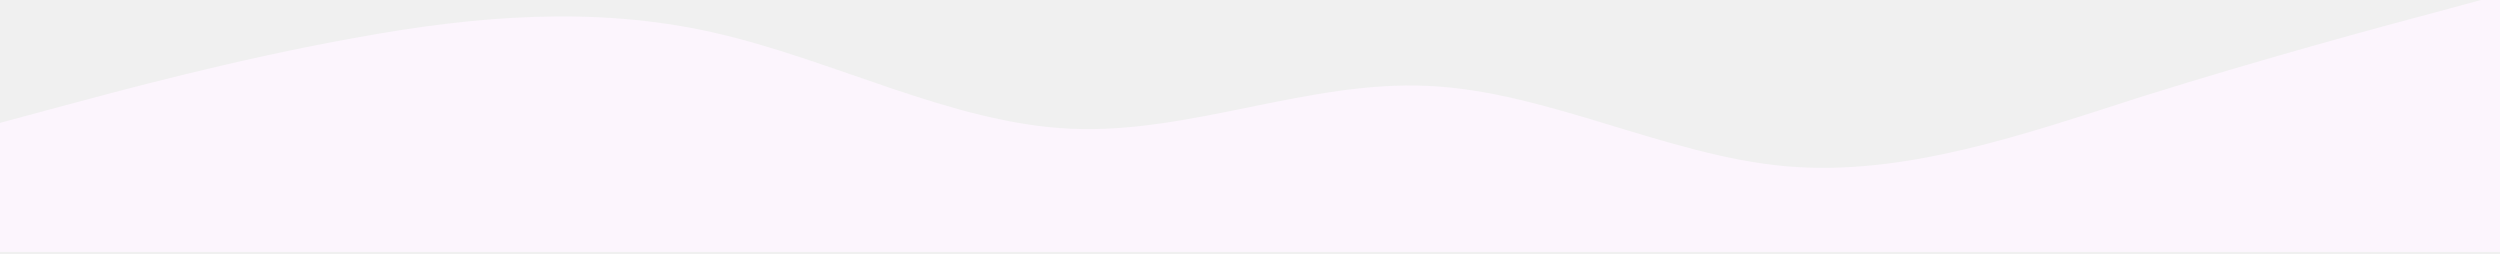
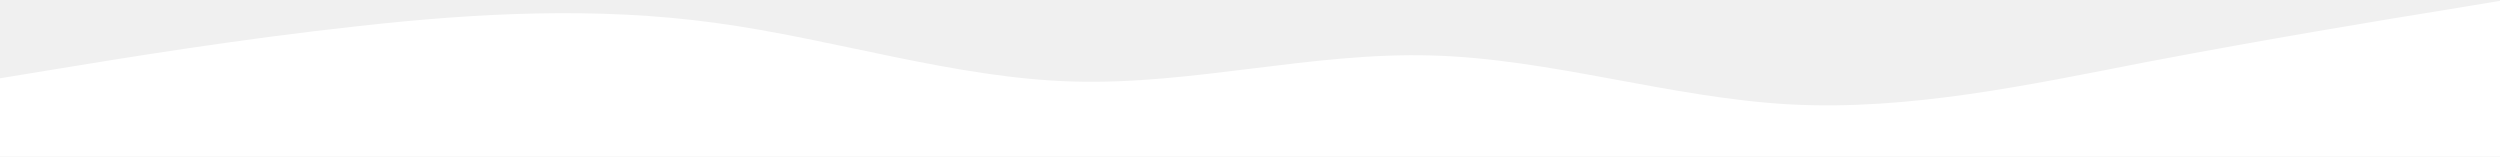
- <svg xmlns="http://www.w3.org/2000/svg" viewBox="0 0 1439 146" fill="none">
-   <path d="M-1 71.013L33.3 61.761C67.6 52.509 136 34.006 205 21.69C273.3 9.143 342 3.36 410 18.568C479 34.006 548 71.013 616 74.077C684.7 77.373 753 46.149 822 49.445C890.4 52.509 959 89.516 1028 95.703C1096.1 101.658 1165 77.373 1233 55.574C1301.9 34.006 1370 15.503 1405 6.252L1439 -3V145.025H1404.7C1370.4 145.025 1302 145.025 1233 145.025C1164.7 145.025 1096 145.025 1028 145.025C959 145.025 890 145.025 822 145.025C753.3 145.025 685 145.025 616 145.025C547.6 145.025 479 145.025 410 145.025C341.9 145.025 273 145.025 205 145.025C136.1 145.025 118 145.025 83 145.025H-1V71.013Z" fill="#FCF5FD" />
+ <svg xmlns="http://www.w3.org/2000/svg" viewBox="0 0 1437 90" fill="none">
+   <path d="M0 45L34.3 39.375C68.6 33.75 137 22.5 206 15.012C274.3 7.383 343 3.867 411 13.114C480 22.5 549 45 617 46.863C685.7 48.867 754 29.883 823 31.887C891.4 33.75 960 56.25 1029 60.012C1097.1 63.633 1166 48.867 1234 35.613C1302.9 22.5 1371 11.25 1406 5.625L1440 3.71395e-06V90H1405.7C1371.4 90 1303 90 1234 90C1165.7 90 1097 90 1029 90C960 90 891 90 823 90C754.3 90 686 90 617 90C548.6 90 480 90 411 90C342.9 90 274 90 206 90C137.1 90 119 90 84 90H0V45Z" fill="white" />
</svg>
